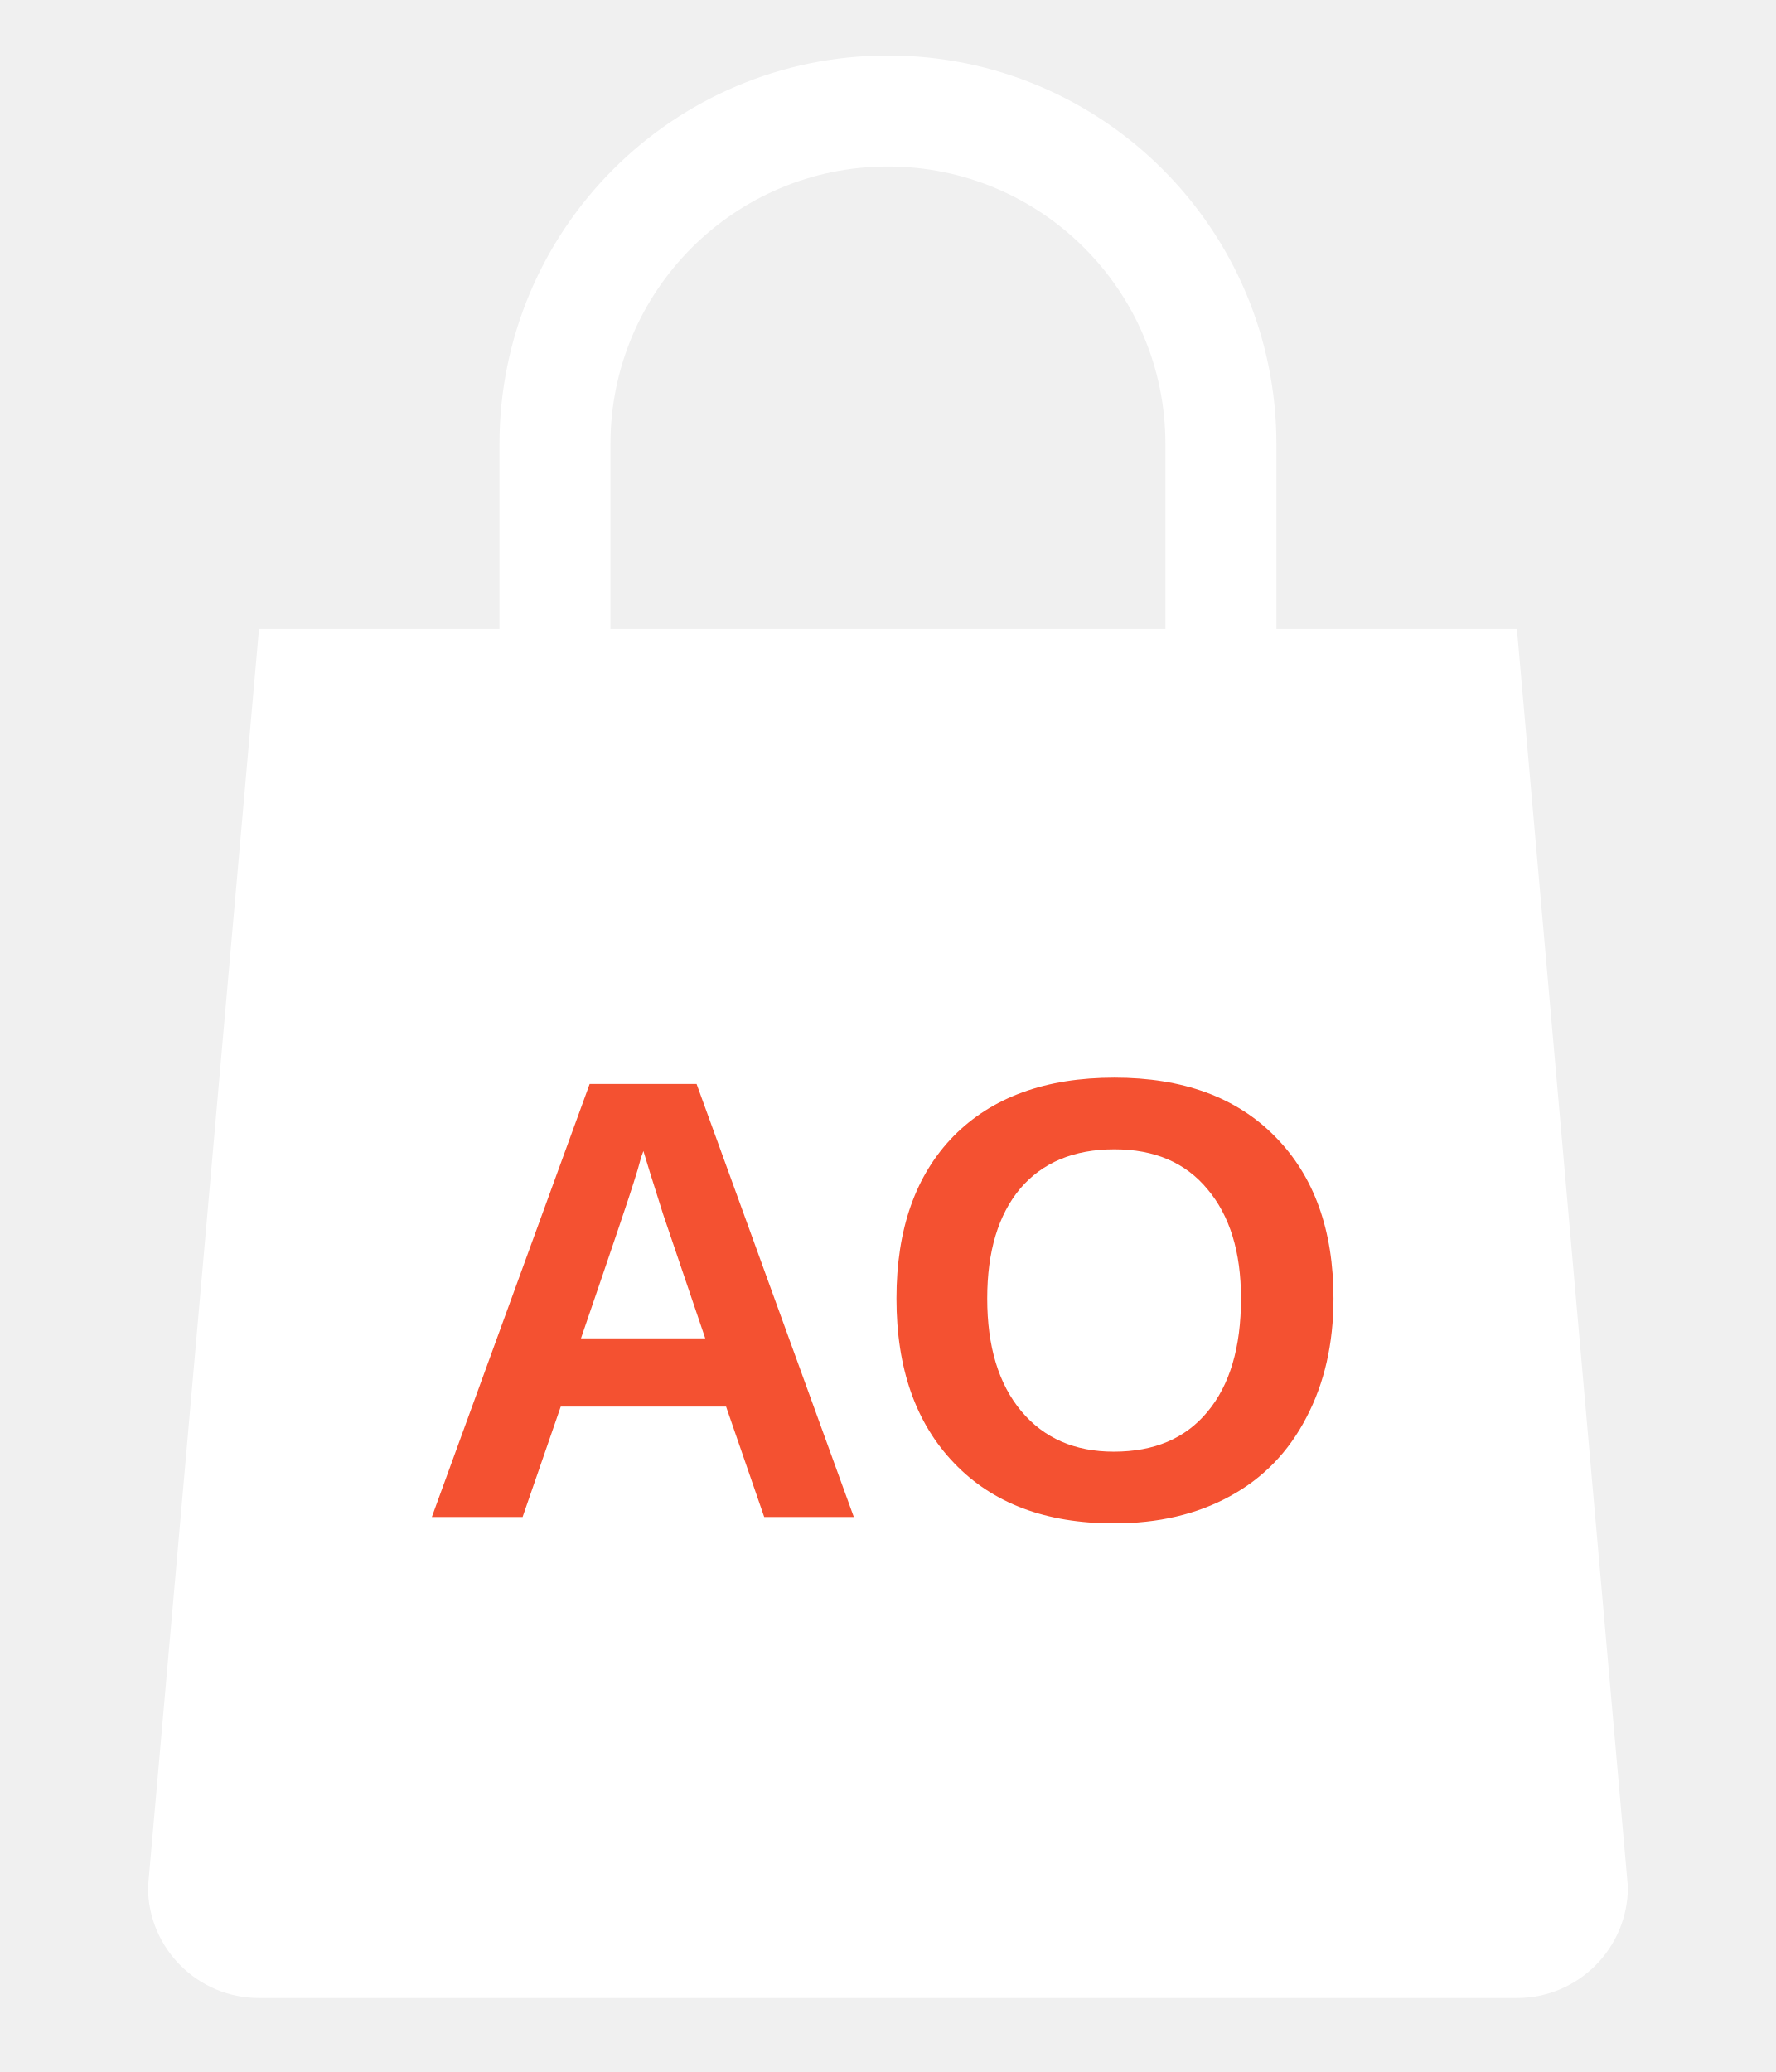
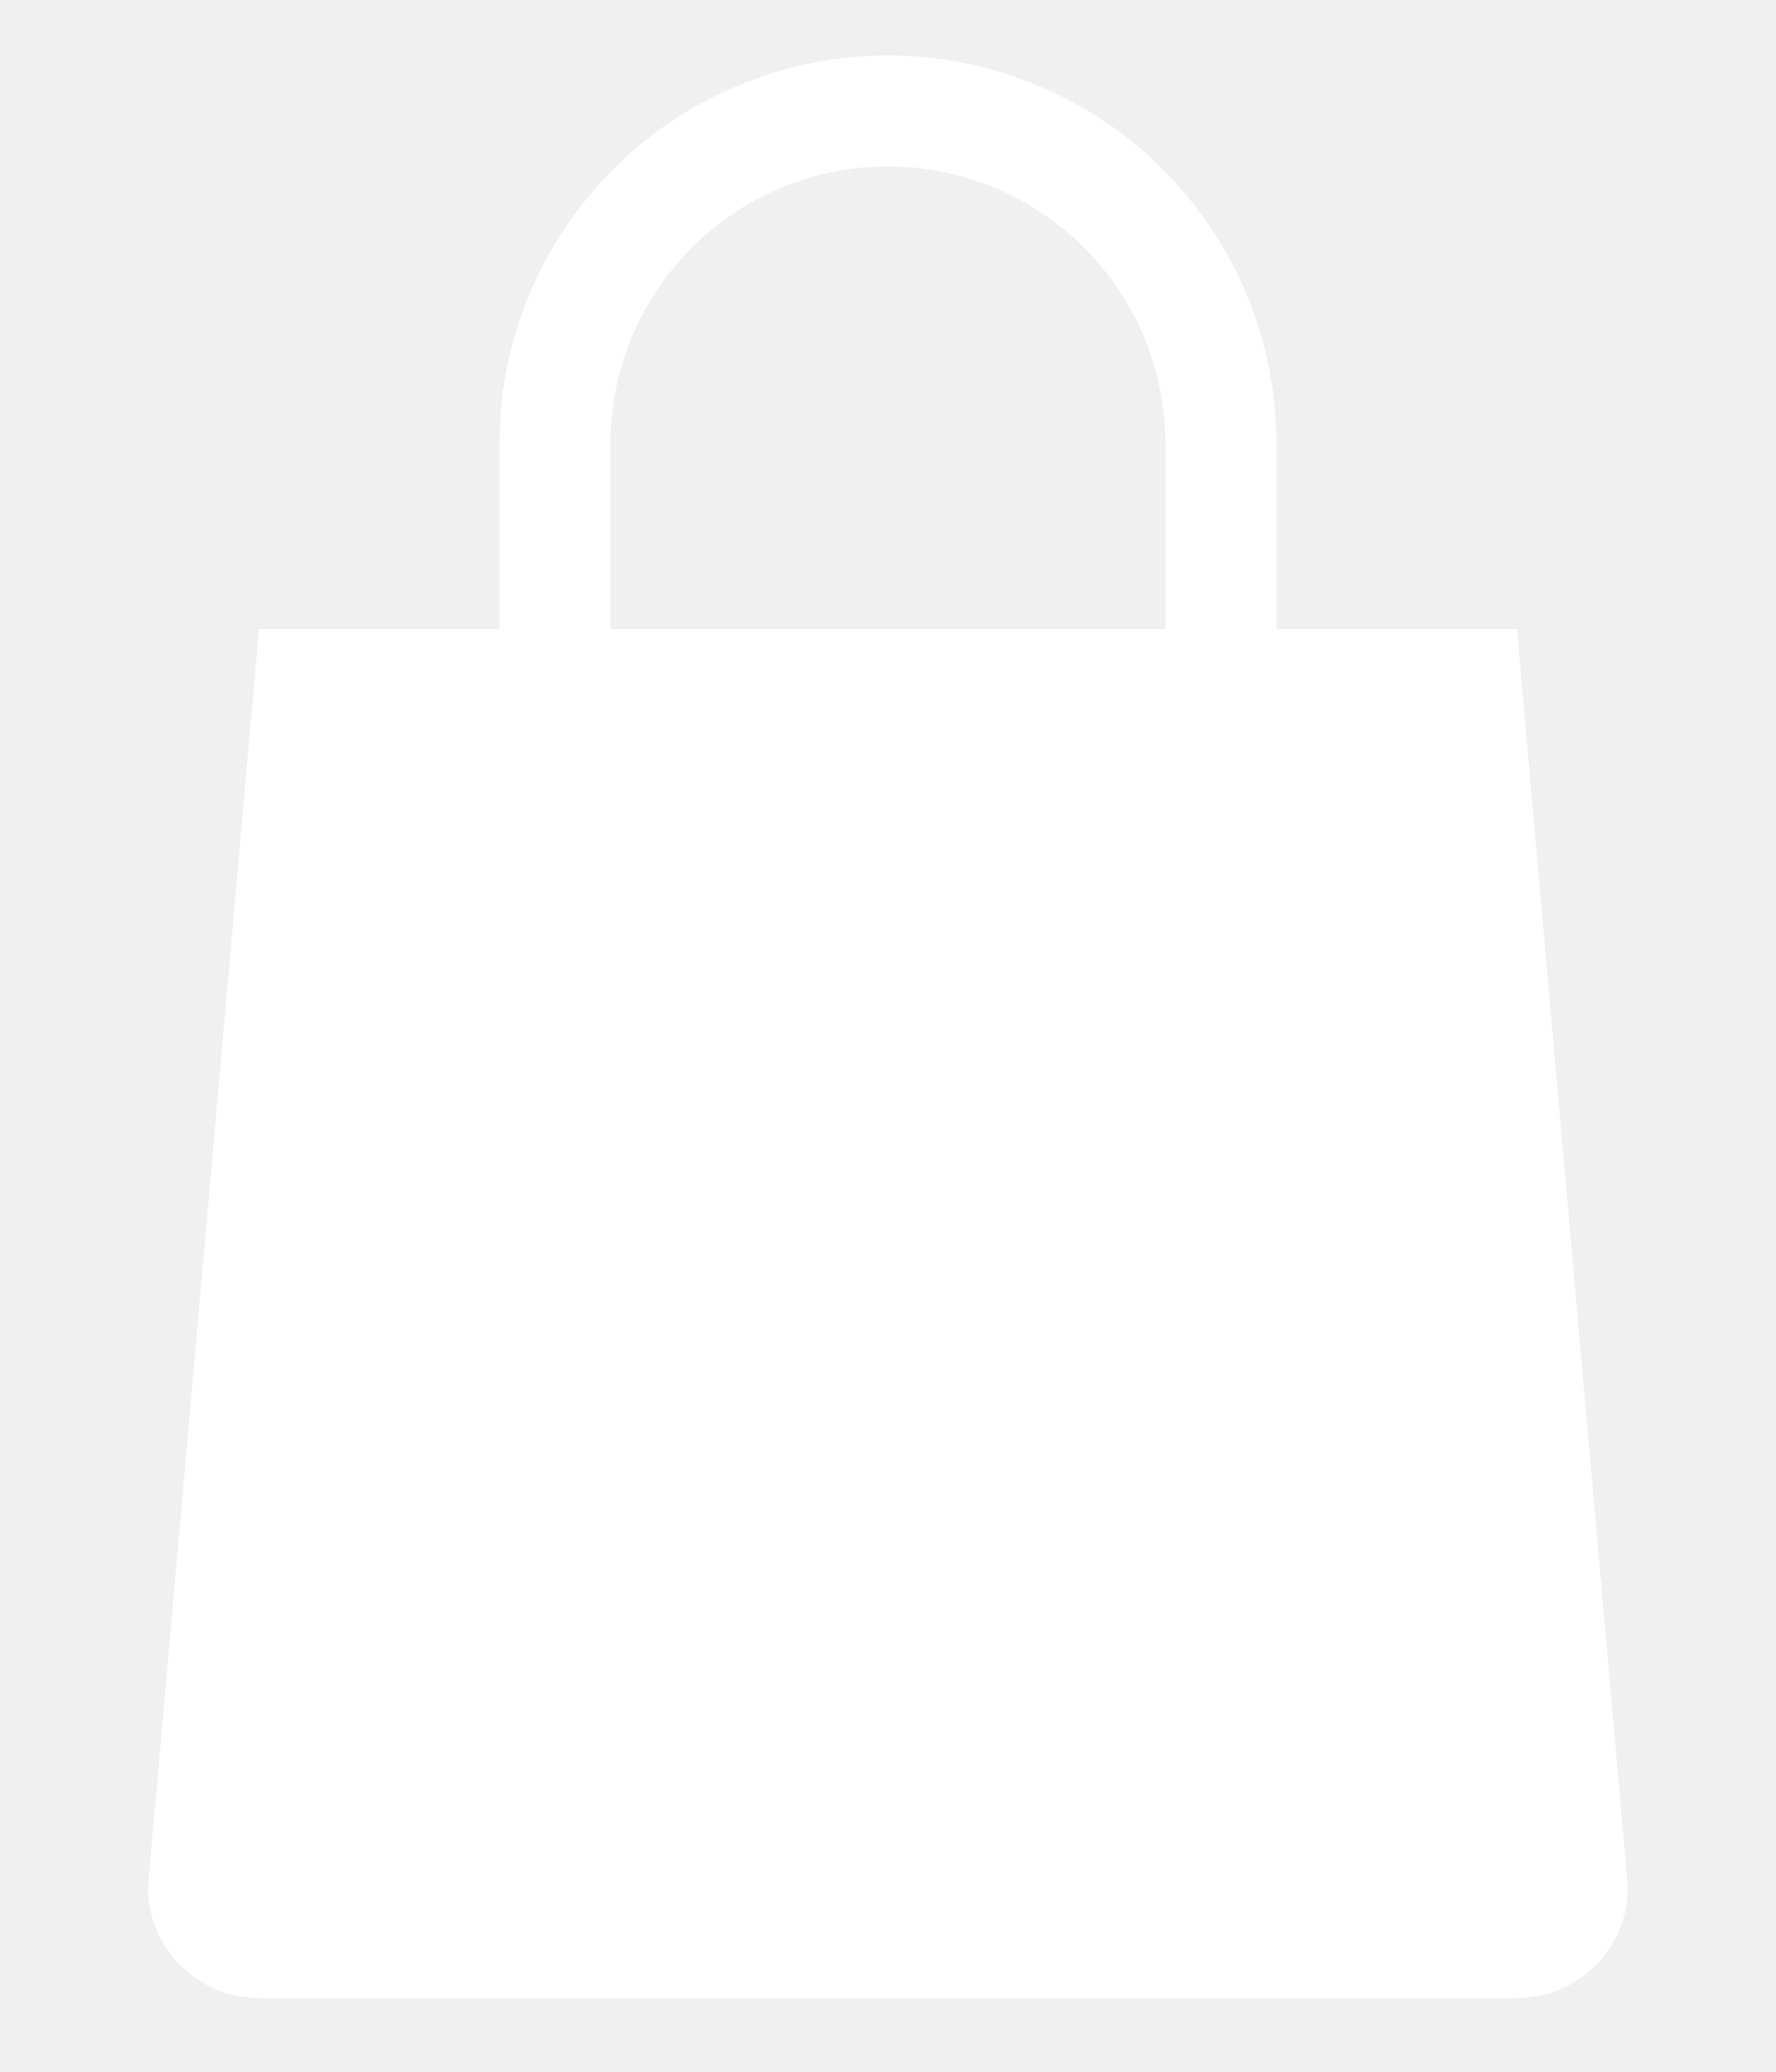
<svg xmlns="http://www.w3.org/2000/svg" viewBox="0 0 48 56" fill="none">
  <path d="M15 18v-6a9 9 0 0 1 18 0v6" stroke="white" stroke-width="3" stroke-linecap="round" />
  <path d="M7 17h34l3 34a3 3 0 0 1-3 3H7a3 3 0 0 1-3-3l3-34Z" fill="white" />
-   <text x="24" y="41" text-anchor="middle" fill="#f45131" font-family="Arial,Helvetica,sans-serif" font-size="17" font-weight="700">AO</text>
</svg>
